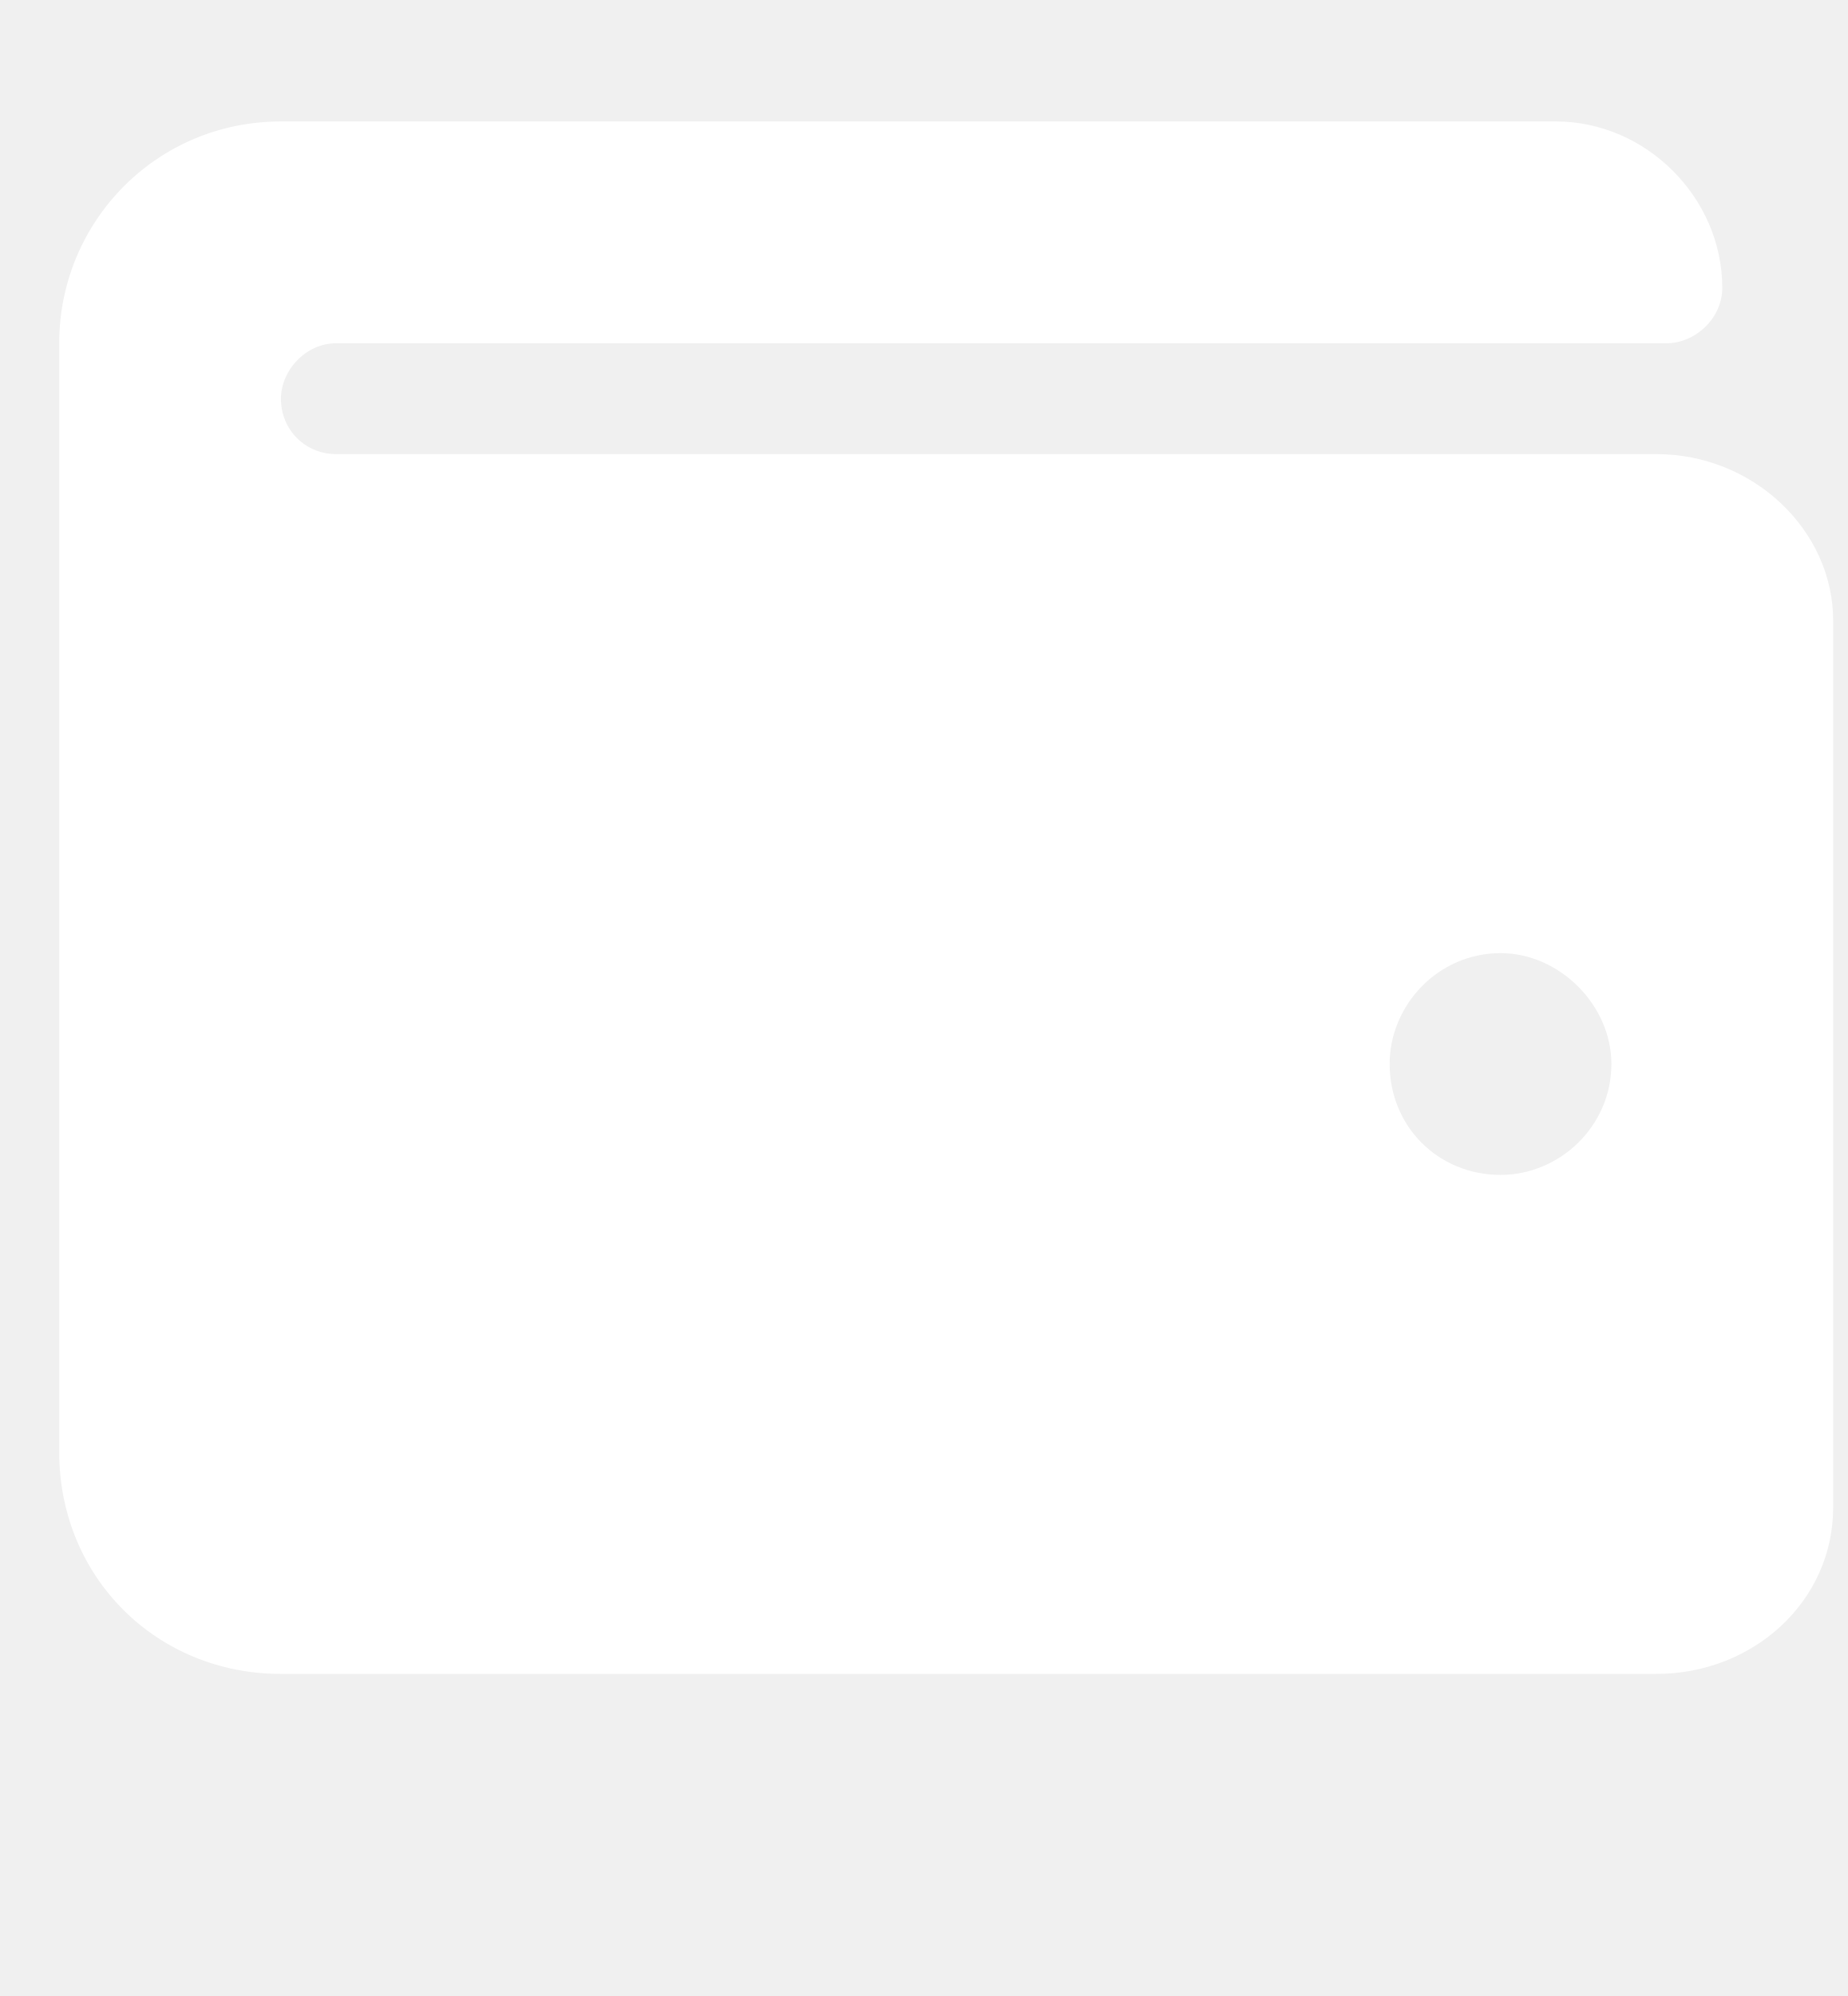
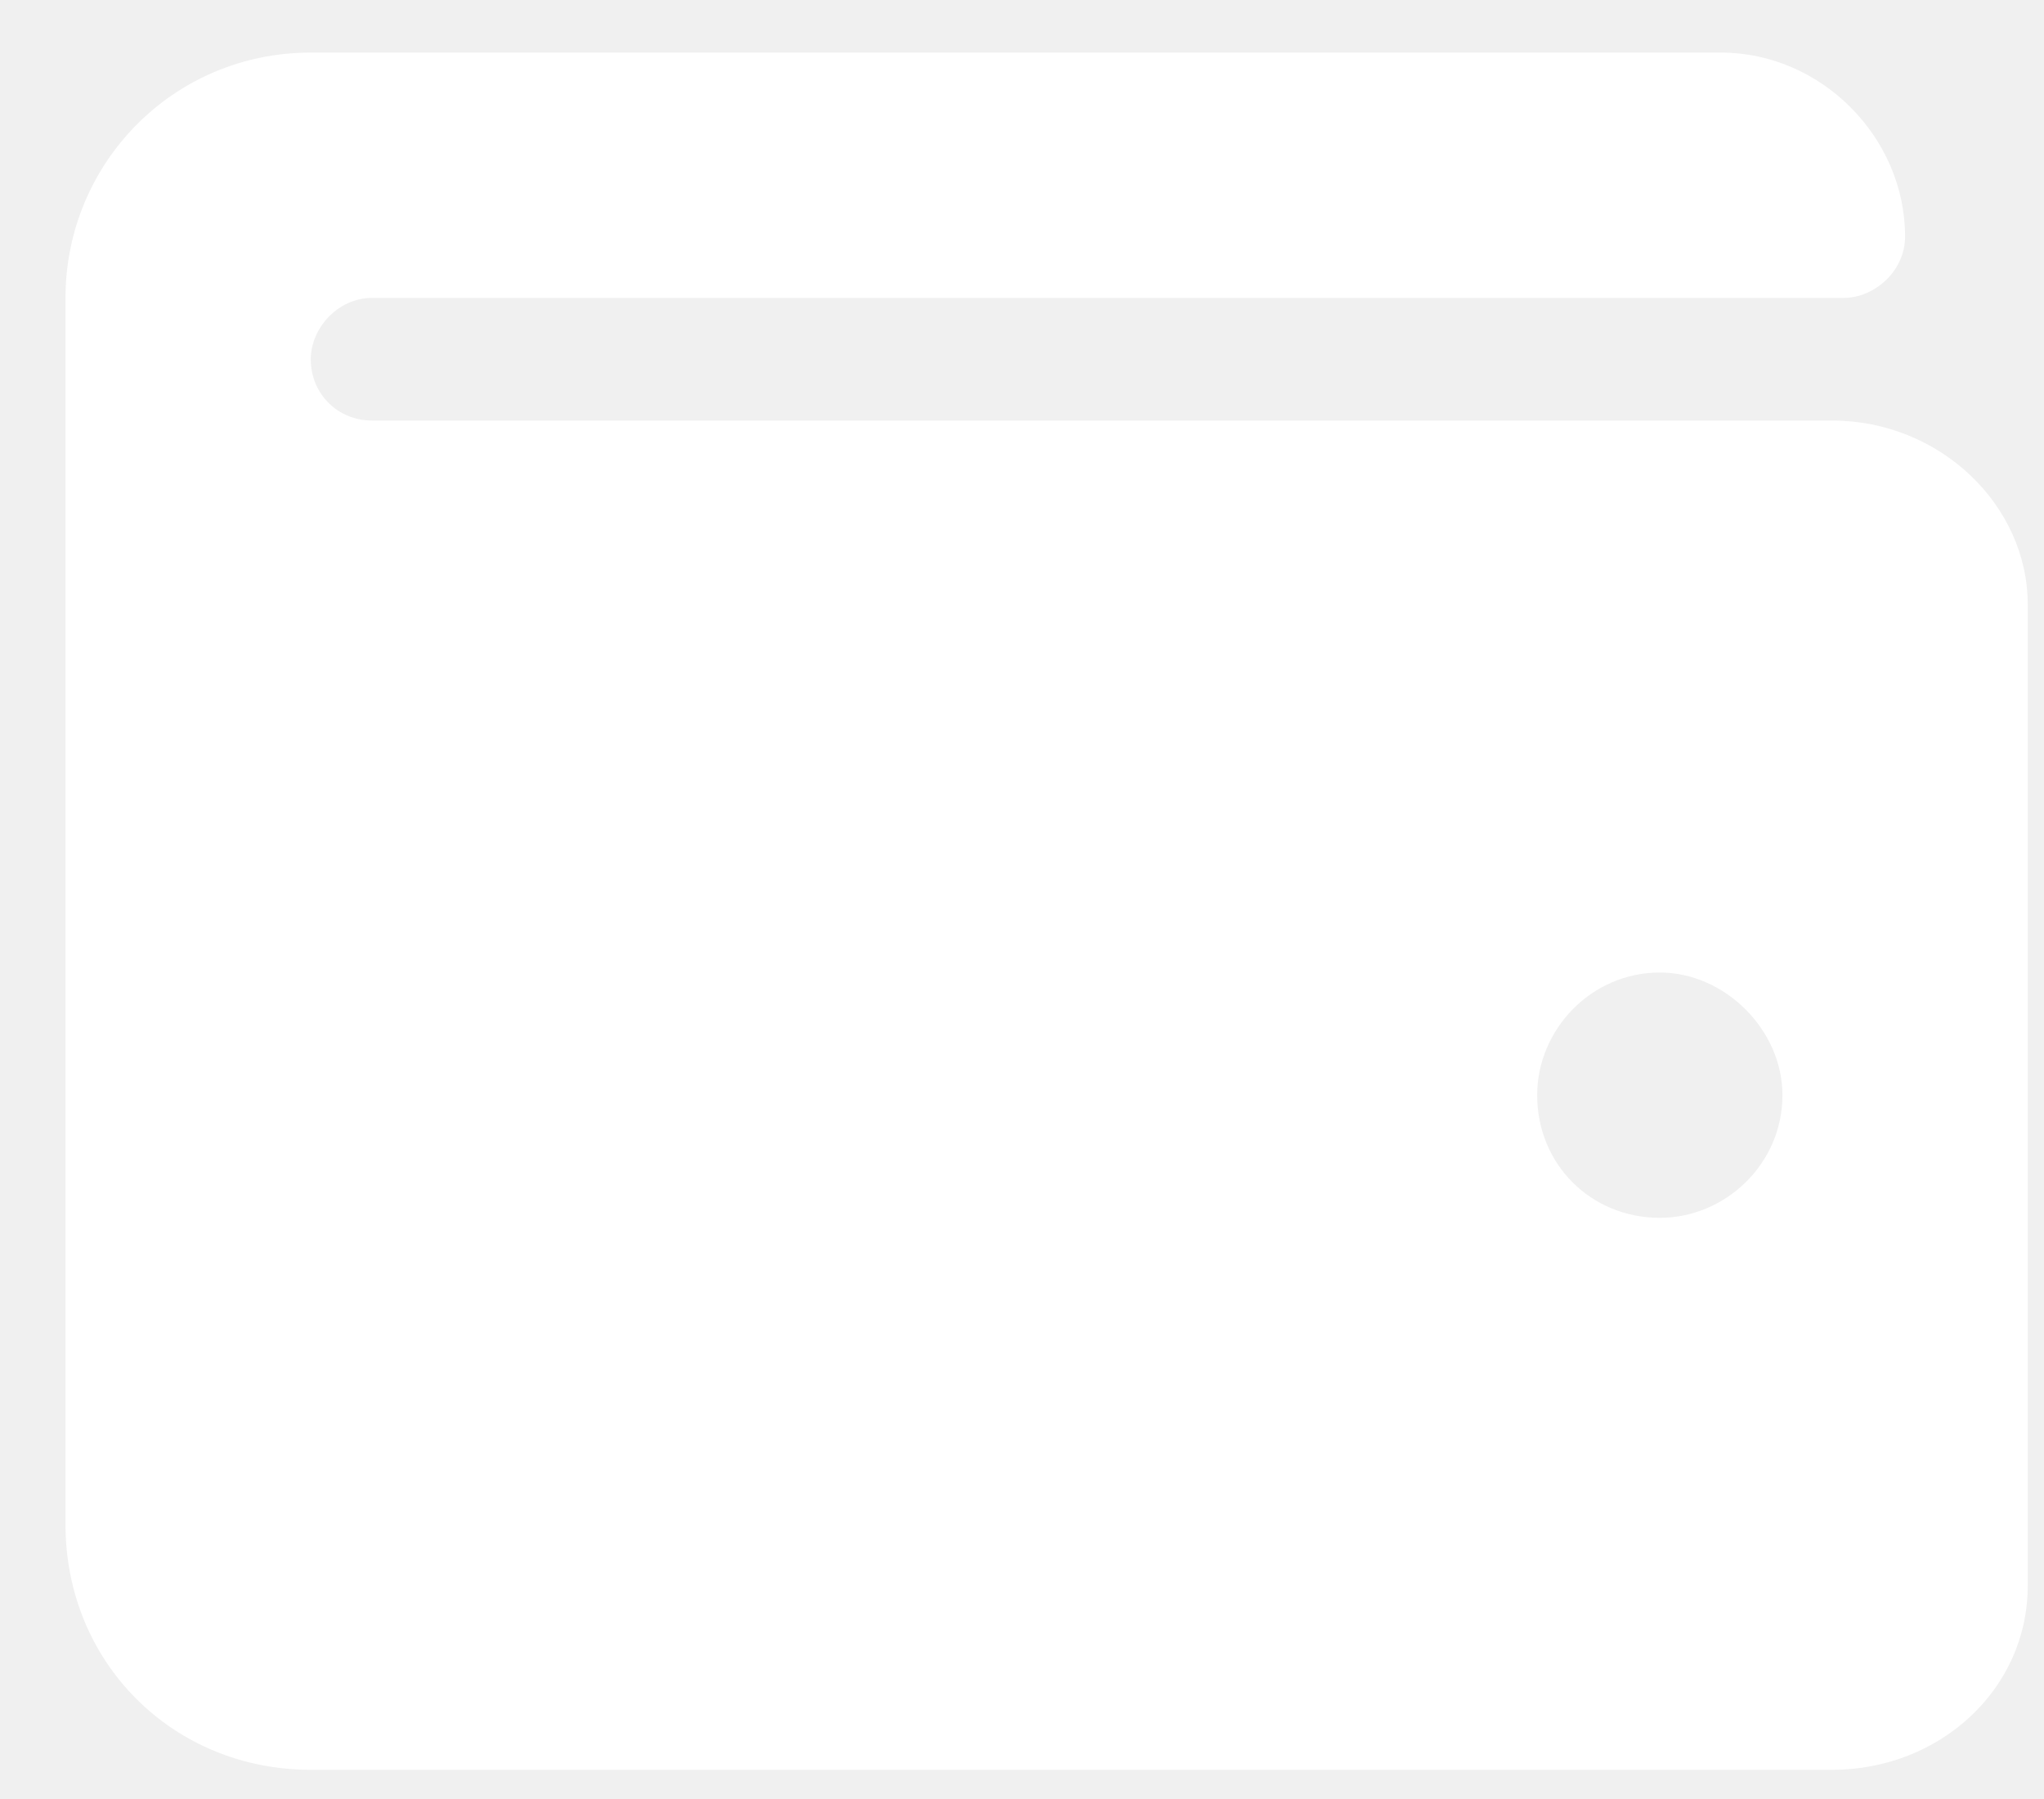
- <svg xmlns="http://www.w3.org/2000/svg" width="25" height="27" viewBox="0 0 25 27" fill="none">
-   <path d="M22.41 6.143C23.723 6.143 24.801 7.175 24.801 8.393V20.393C24.801 21.659 23.723 22.643 22.41 22.643H3.801C2.113 22.643 0.801 21.331 0.801 19.643V4.643C0.801 3.003 2.113 1.643 3.801 1.643H21.051C22.27 1.643 23.301 2.675 23.301 3.893C23.301 4.315 22.926 4.643 22.551 4.643H4.551C4.129 4.643 3.801 5.018 3.801 5.393C3.801 5.815 4.129 6.143 4.551 6.143H22.41ZM20.301 15.893C21.098 15.893 21.801 15.237 21.801 14.393C21.801 13.596 21.098 12.893 20.301 12.893C19.457 12.893 18.801 13.596 18.801 14.393C18.801 15.237 19.457 15.893 20.301 15.893Z" fill="white" />
+ <svg xmlns="http://www.w3.org/2000/svg" width="25" height="22" viewBox="0 0 25 22" fill="none">
+   <path d="M22.41 5.143C23.723 5.143 24.801 6.175 24.801 7.393V19.393C24.801 20.659 23.723 21.643 22.41 21.643H3.801C2.113 21.643 0.801 20.331 0.801 18.643V3.643C0.801 2.003 2.113 0.643 3.801 0.643H21.051C22.27 0.643 23.301 1.675 23.301 2.893C23.301 3.315 22.926 3.643 22.551 3.643H4.551C4.129 3.643 3.801 4.018 3.801 4.393C3.801 4.815 4.129 5.143 4.551 5.143H22.41ZM20.301 14.893C21.098 14.893 21.801 14.237 21.801 13.393C21.801 12.596 21.098 11.893 20.301 11.893C19.457 11.893 18.801 12.596 18.801 13.393C18.801 14.237 19.457 14.893 20.301 14.893Z" fill="white" />
</svg>
